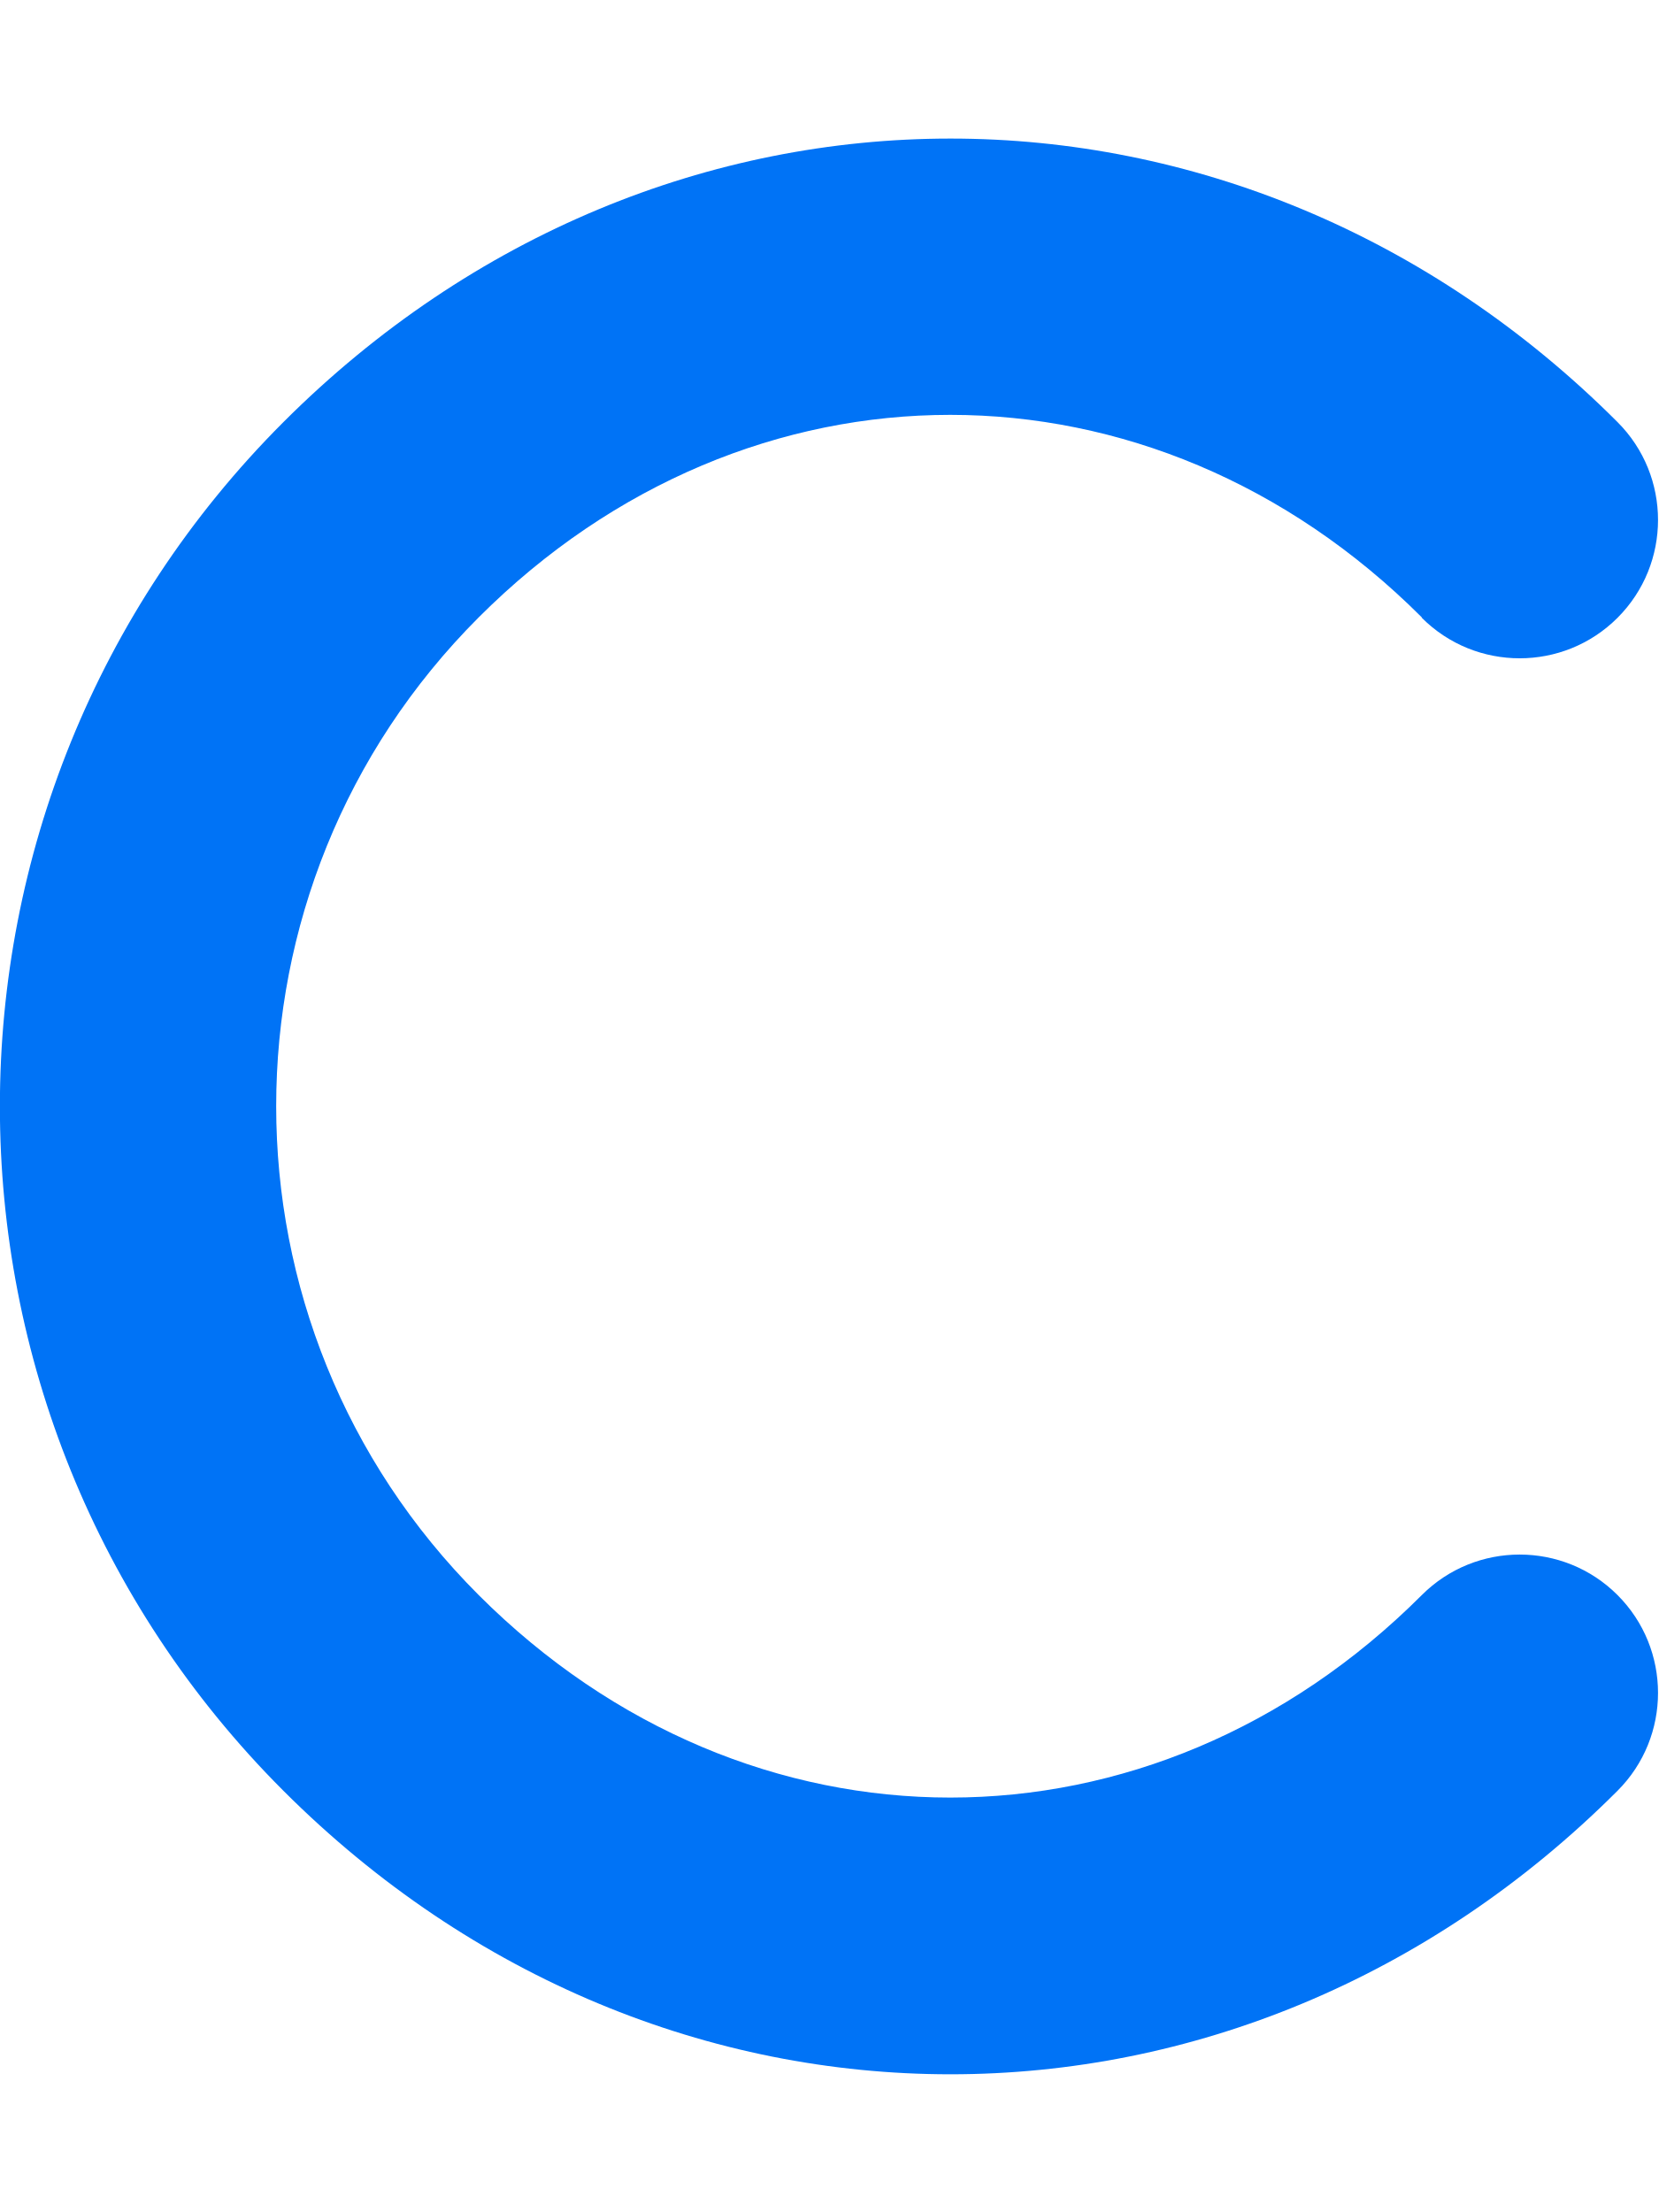
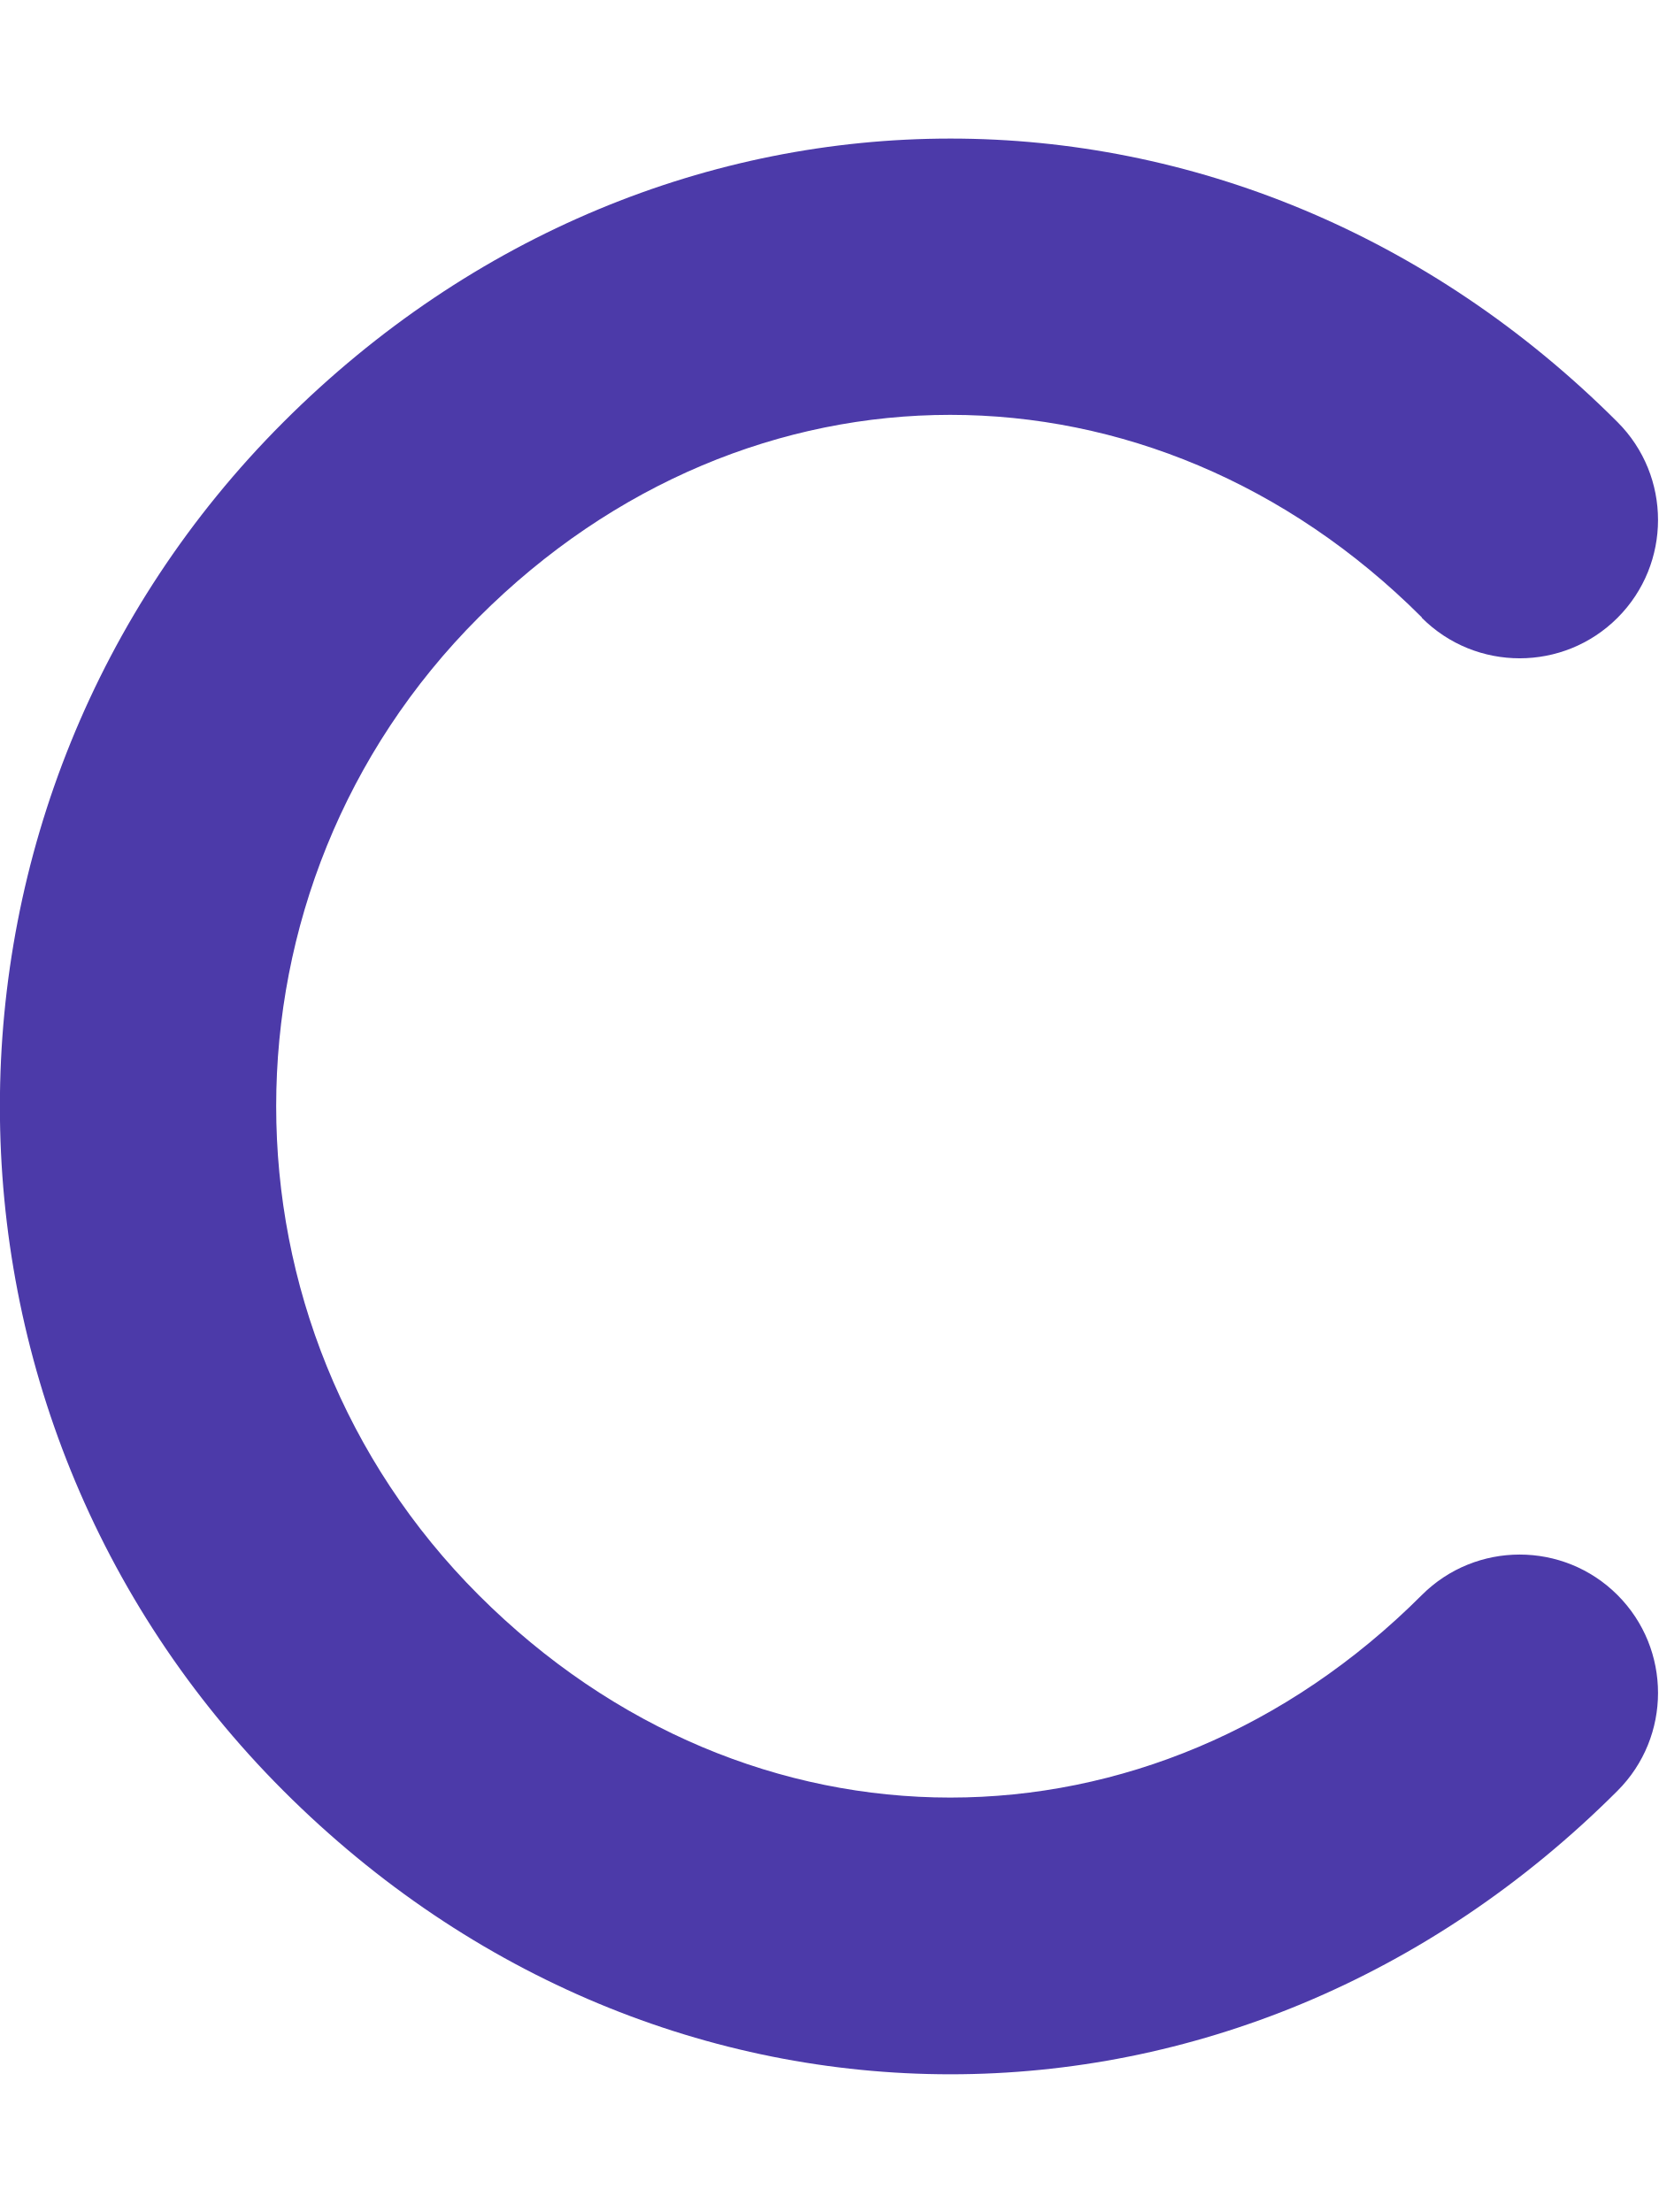
<svg xmlns="http://www.w3.org/2000/svg" viewBox="0 0 384 512">
-   <path d="M329.1 142.9c-62.5-62.5-155.8-62.5-218.3 0s-62.5 163.8 0 226.3s155.8 62.5 218.3 0c12.5-12.5 32.8-12.5 45.3 0s12.5 32.8 0 45.3c-87.5 87.5-221.3 87.5-308.8 0s-87.5-229.3 0-316.8s221.3-87.5 308.8 0c12.5 12.5 12.5 32.8 0 45.3s-32.8 12.5-45.3 0z" fill=" #0073f6" />
+   <path d="M329.1 142.9c-62.5-62.5-155.8-62.5-218.3 0s-62.5 163.8 0 226.3s155.8 62.5 218.3 0c12.5-12.5 32.8-12.5 45.3 0s12.5 32.8 0 45.3c-87.5 87.5-221.3 87.5-308.8 0s-87.5-229.3 0-316.8s221.3-87.5 308.8 0c12.5 12.5 12.5 32.8 0 45.3s-32.8 12.5-45.3 0z" fill=" #4c3aa9" />
</svg>
